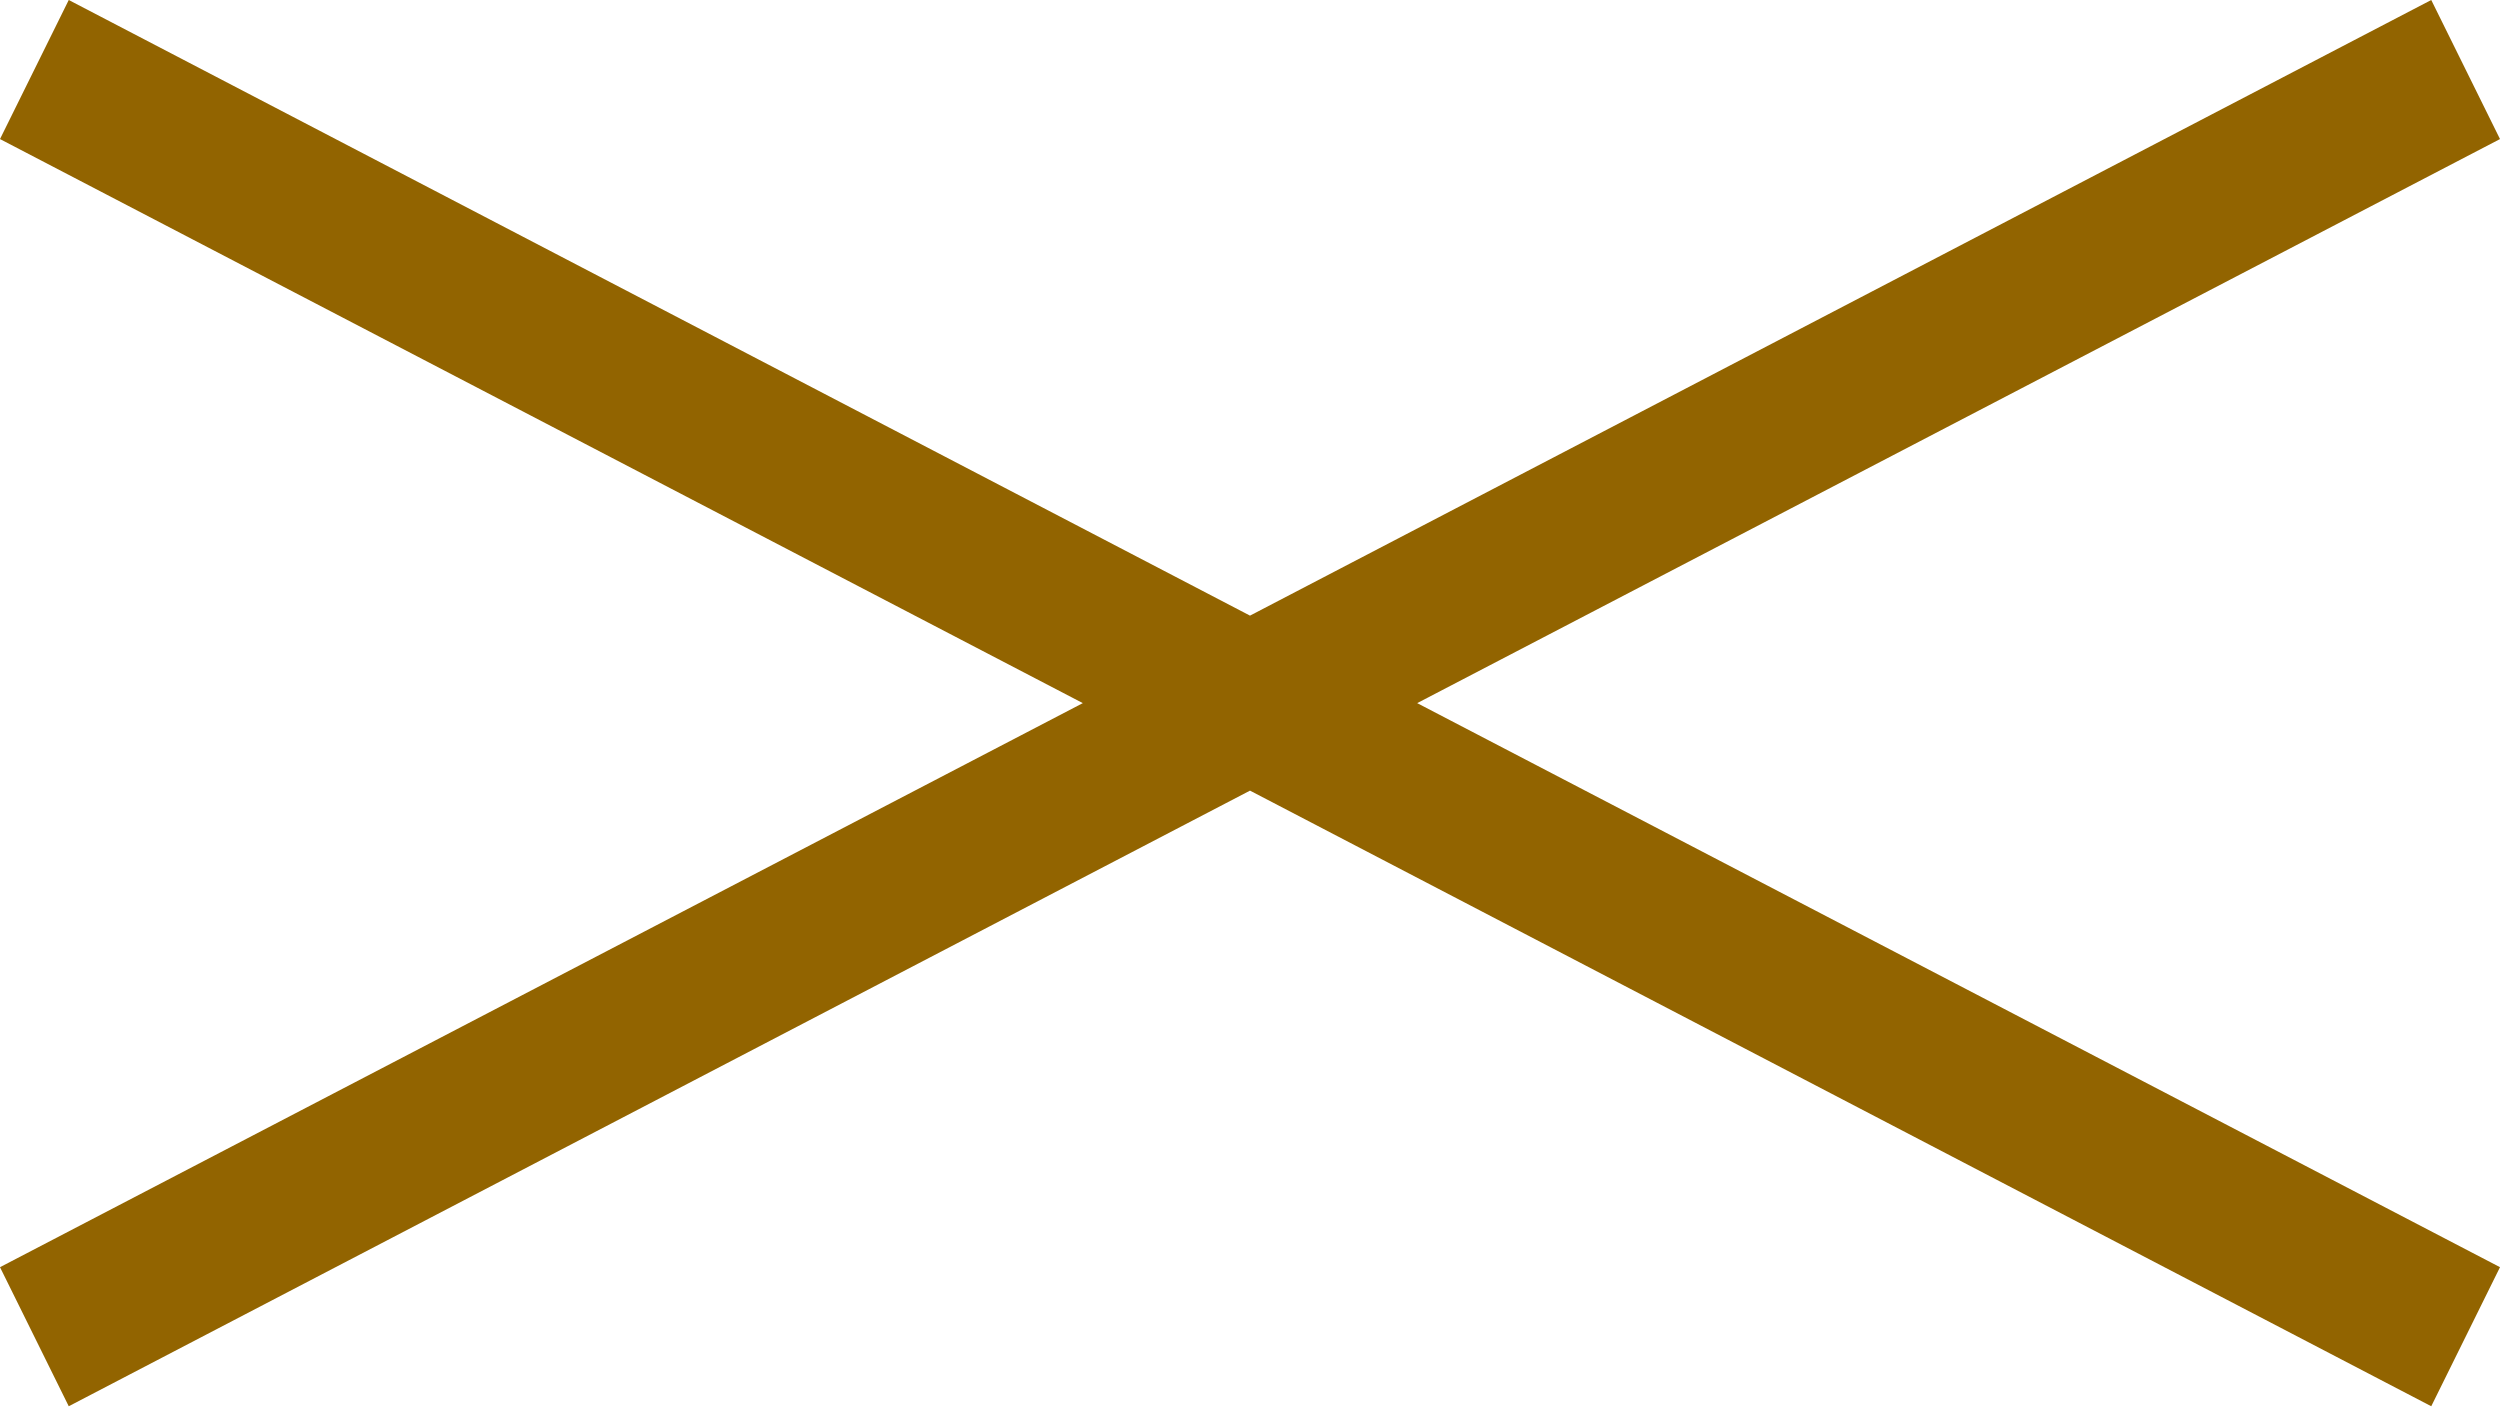
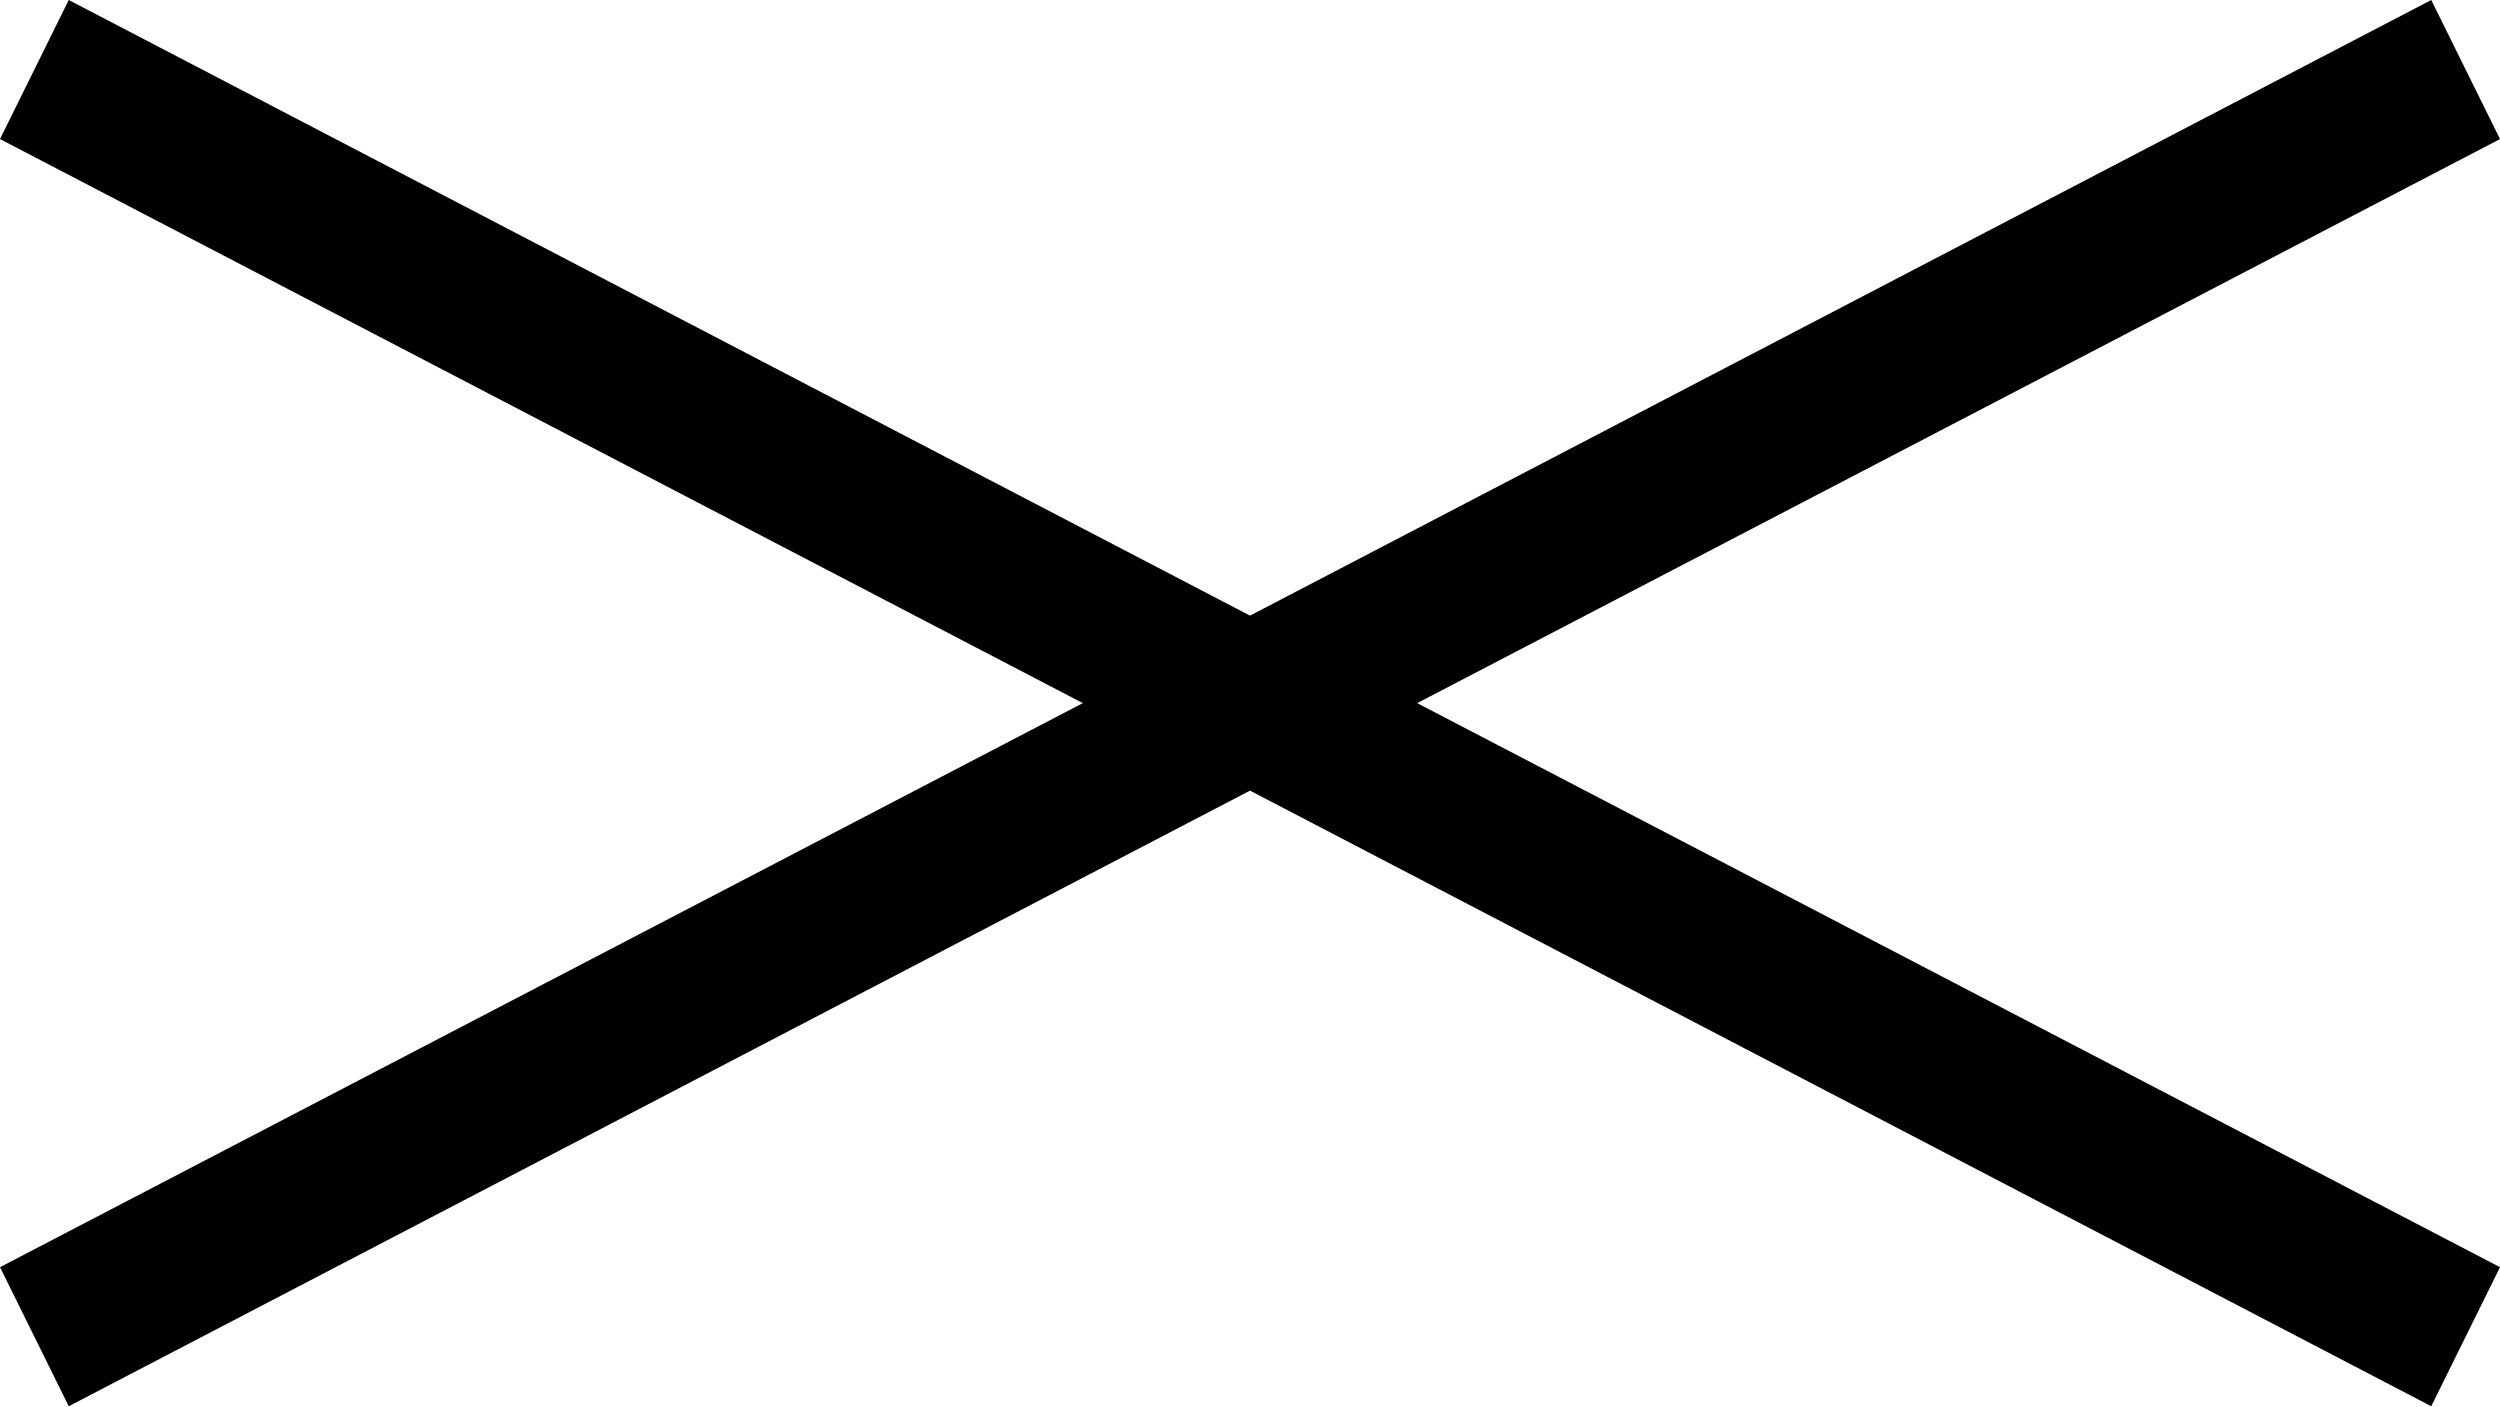
<svg xmlns="http://www.w3.org/2000/svg" width="16" height="9" viewBox="0 0 16 9" fill="none">
-   <path d="M16 0.89L15.56 0L8 3.94L0.44 0L0 0.89L6.93 4.5L0 8.11L0.44 9L8 5.06L15.56 9L16 8.11L9.07 4.5L16 0.89Z" fill="#926400" />
+   <path d="M16 0.89L15.56 0L8 3.94L0.44 0L0 0.89L6.93 4.5L0 8.11L0.44 9L8 5.06L15.56 9L16 8.11L9.07 4.5L16 0.89Z" fill="currentColor" />
</svg>
